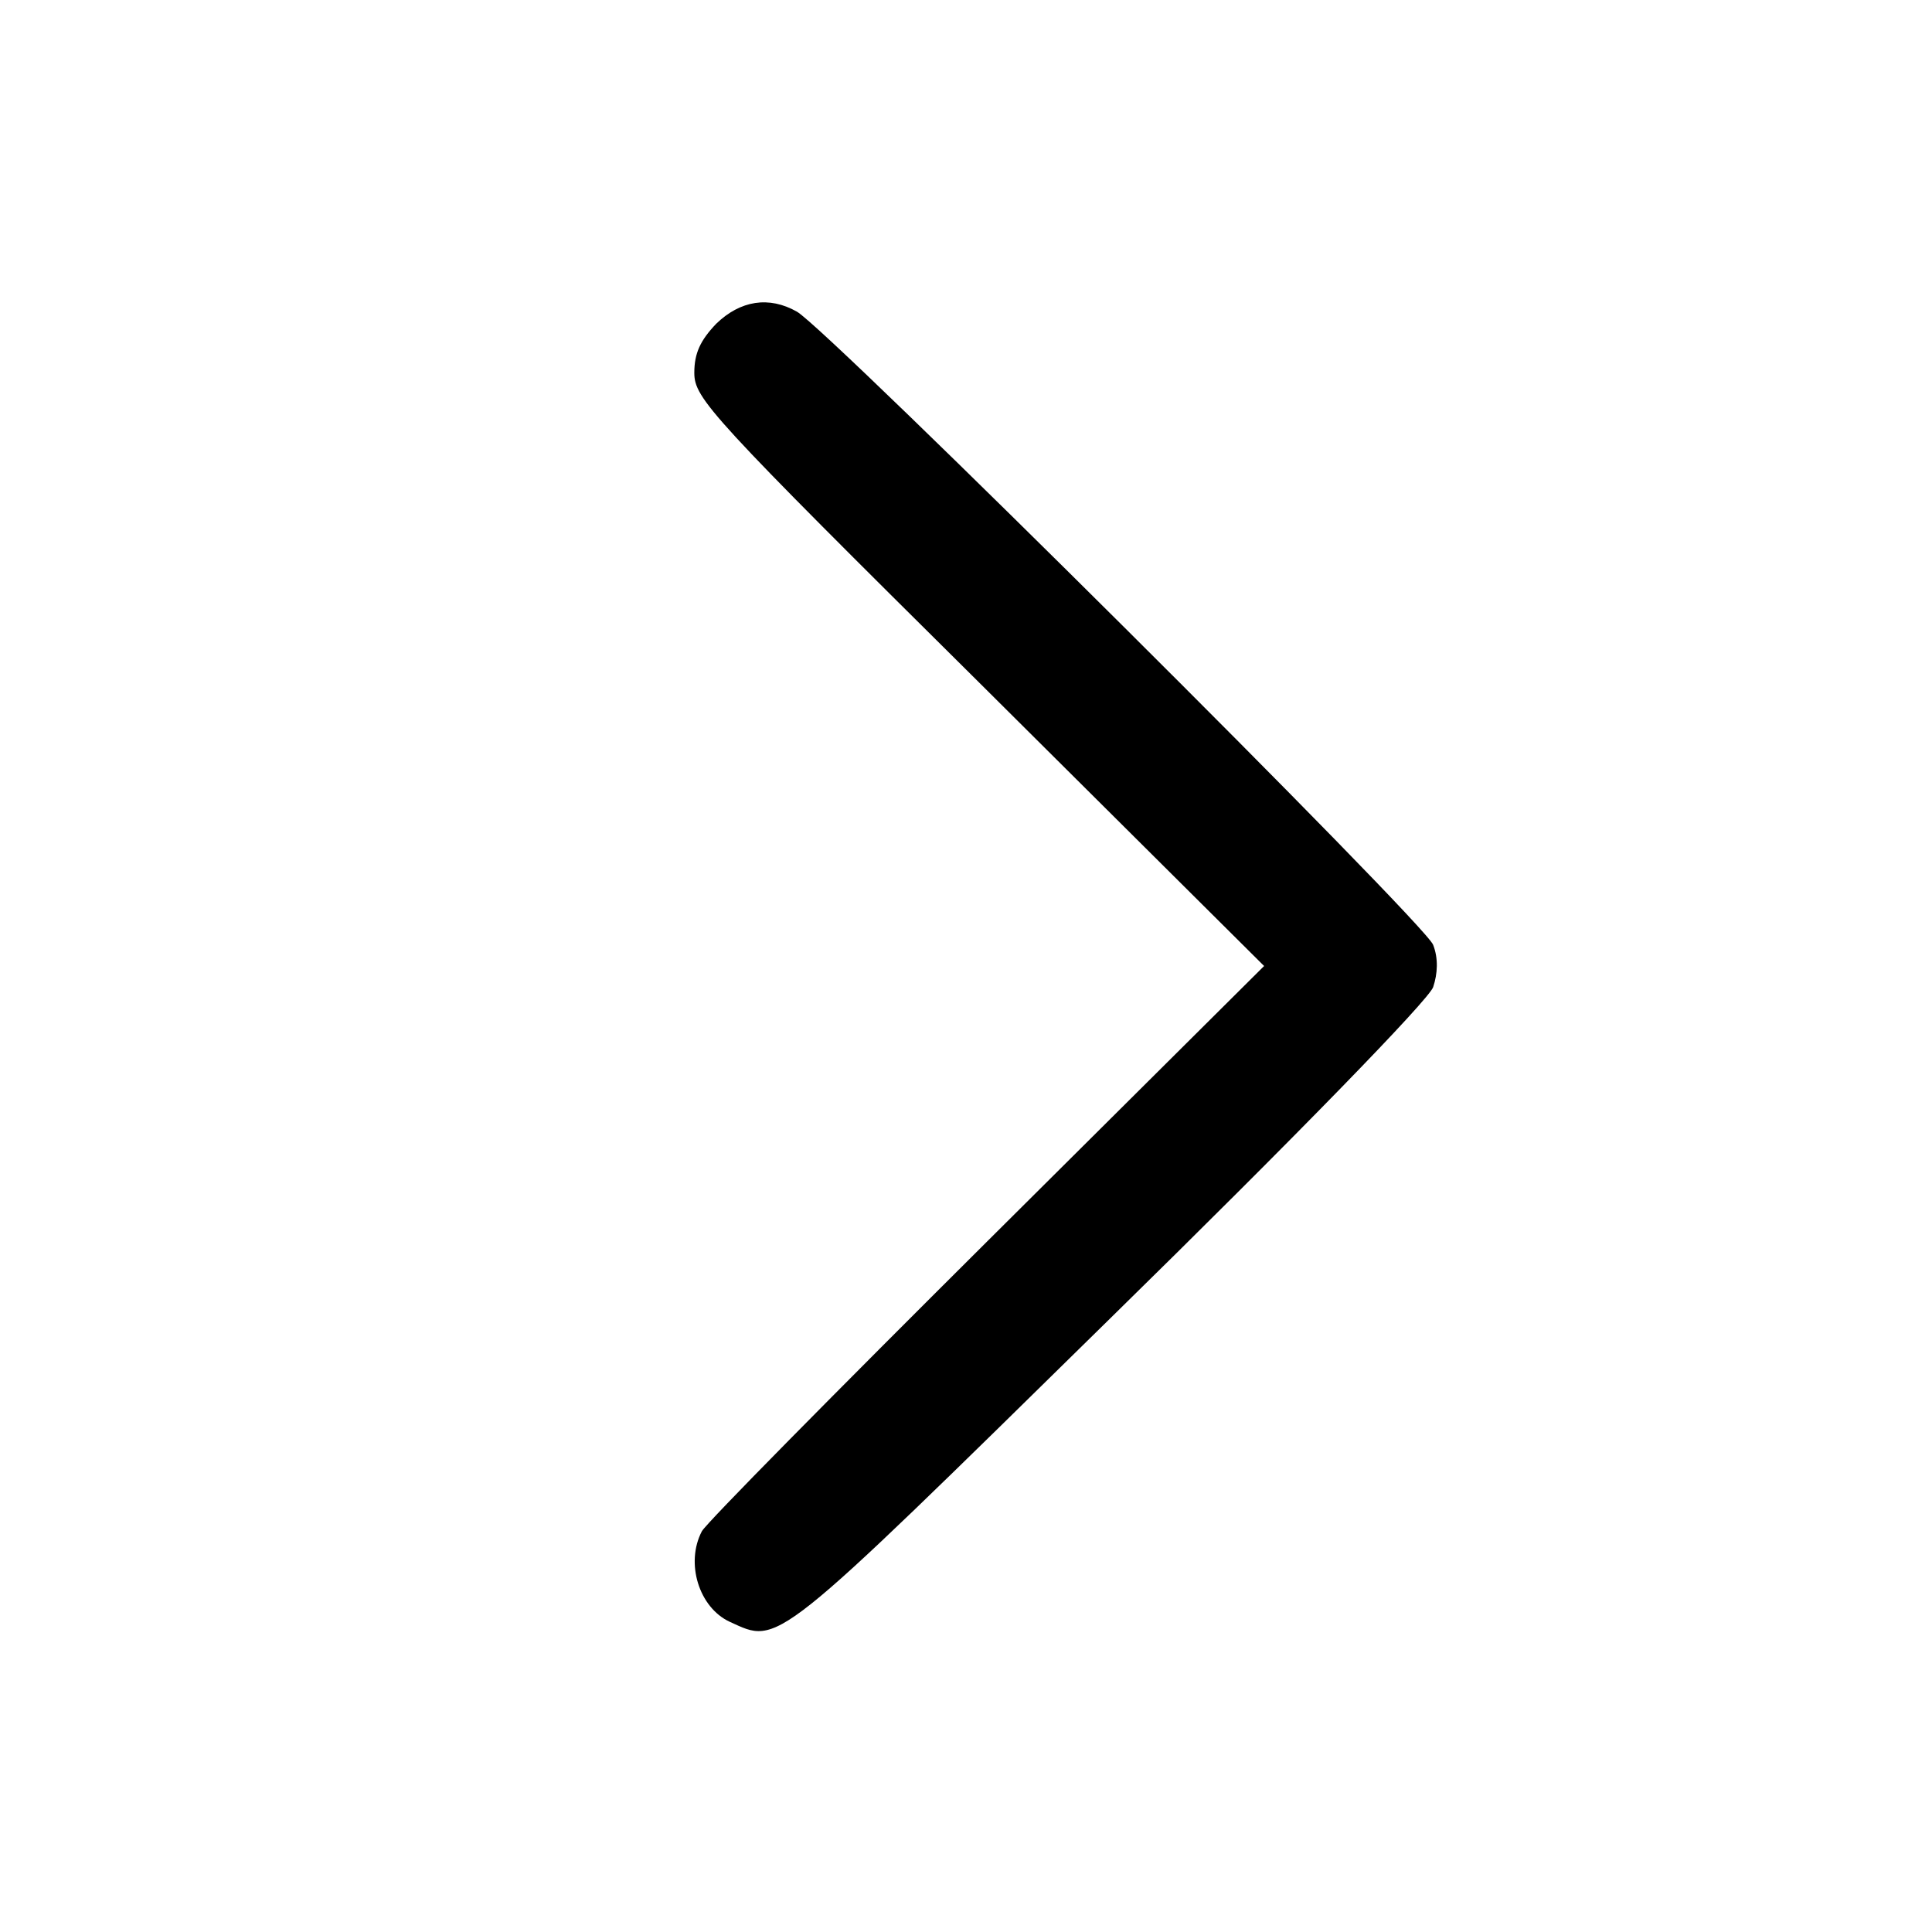
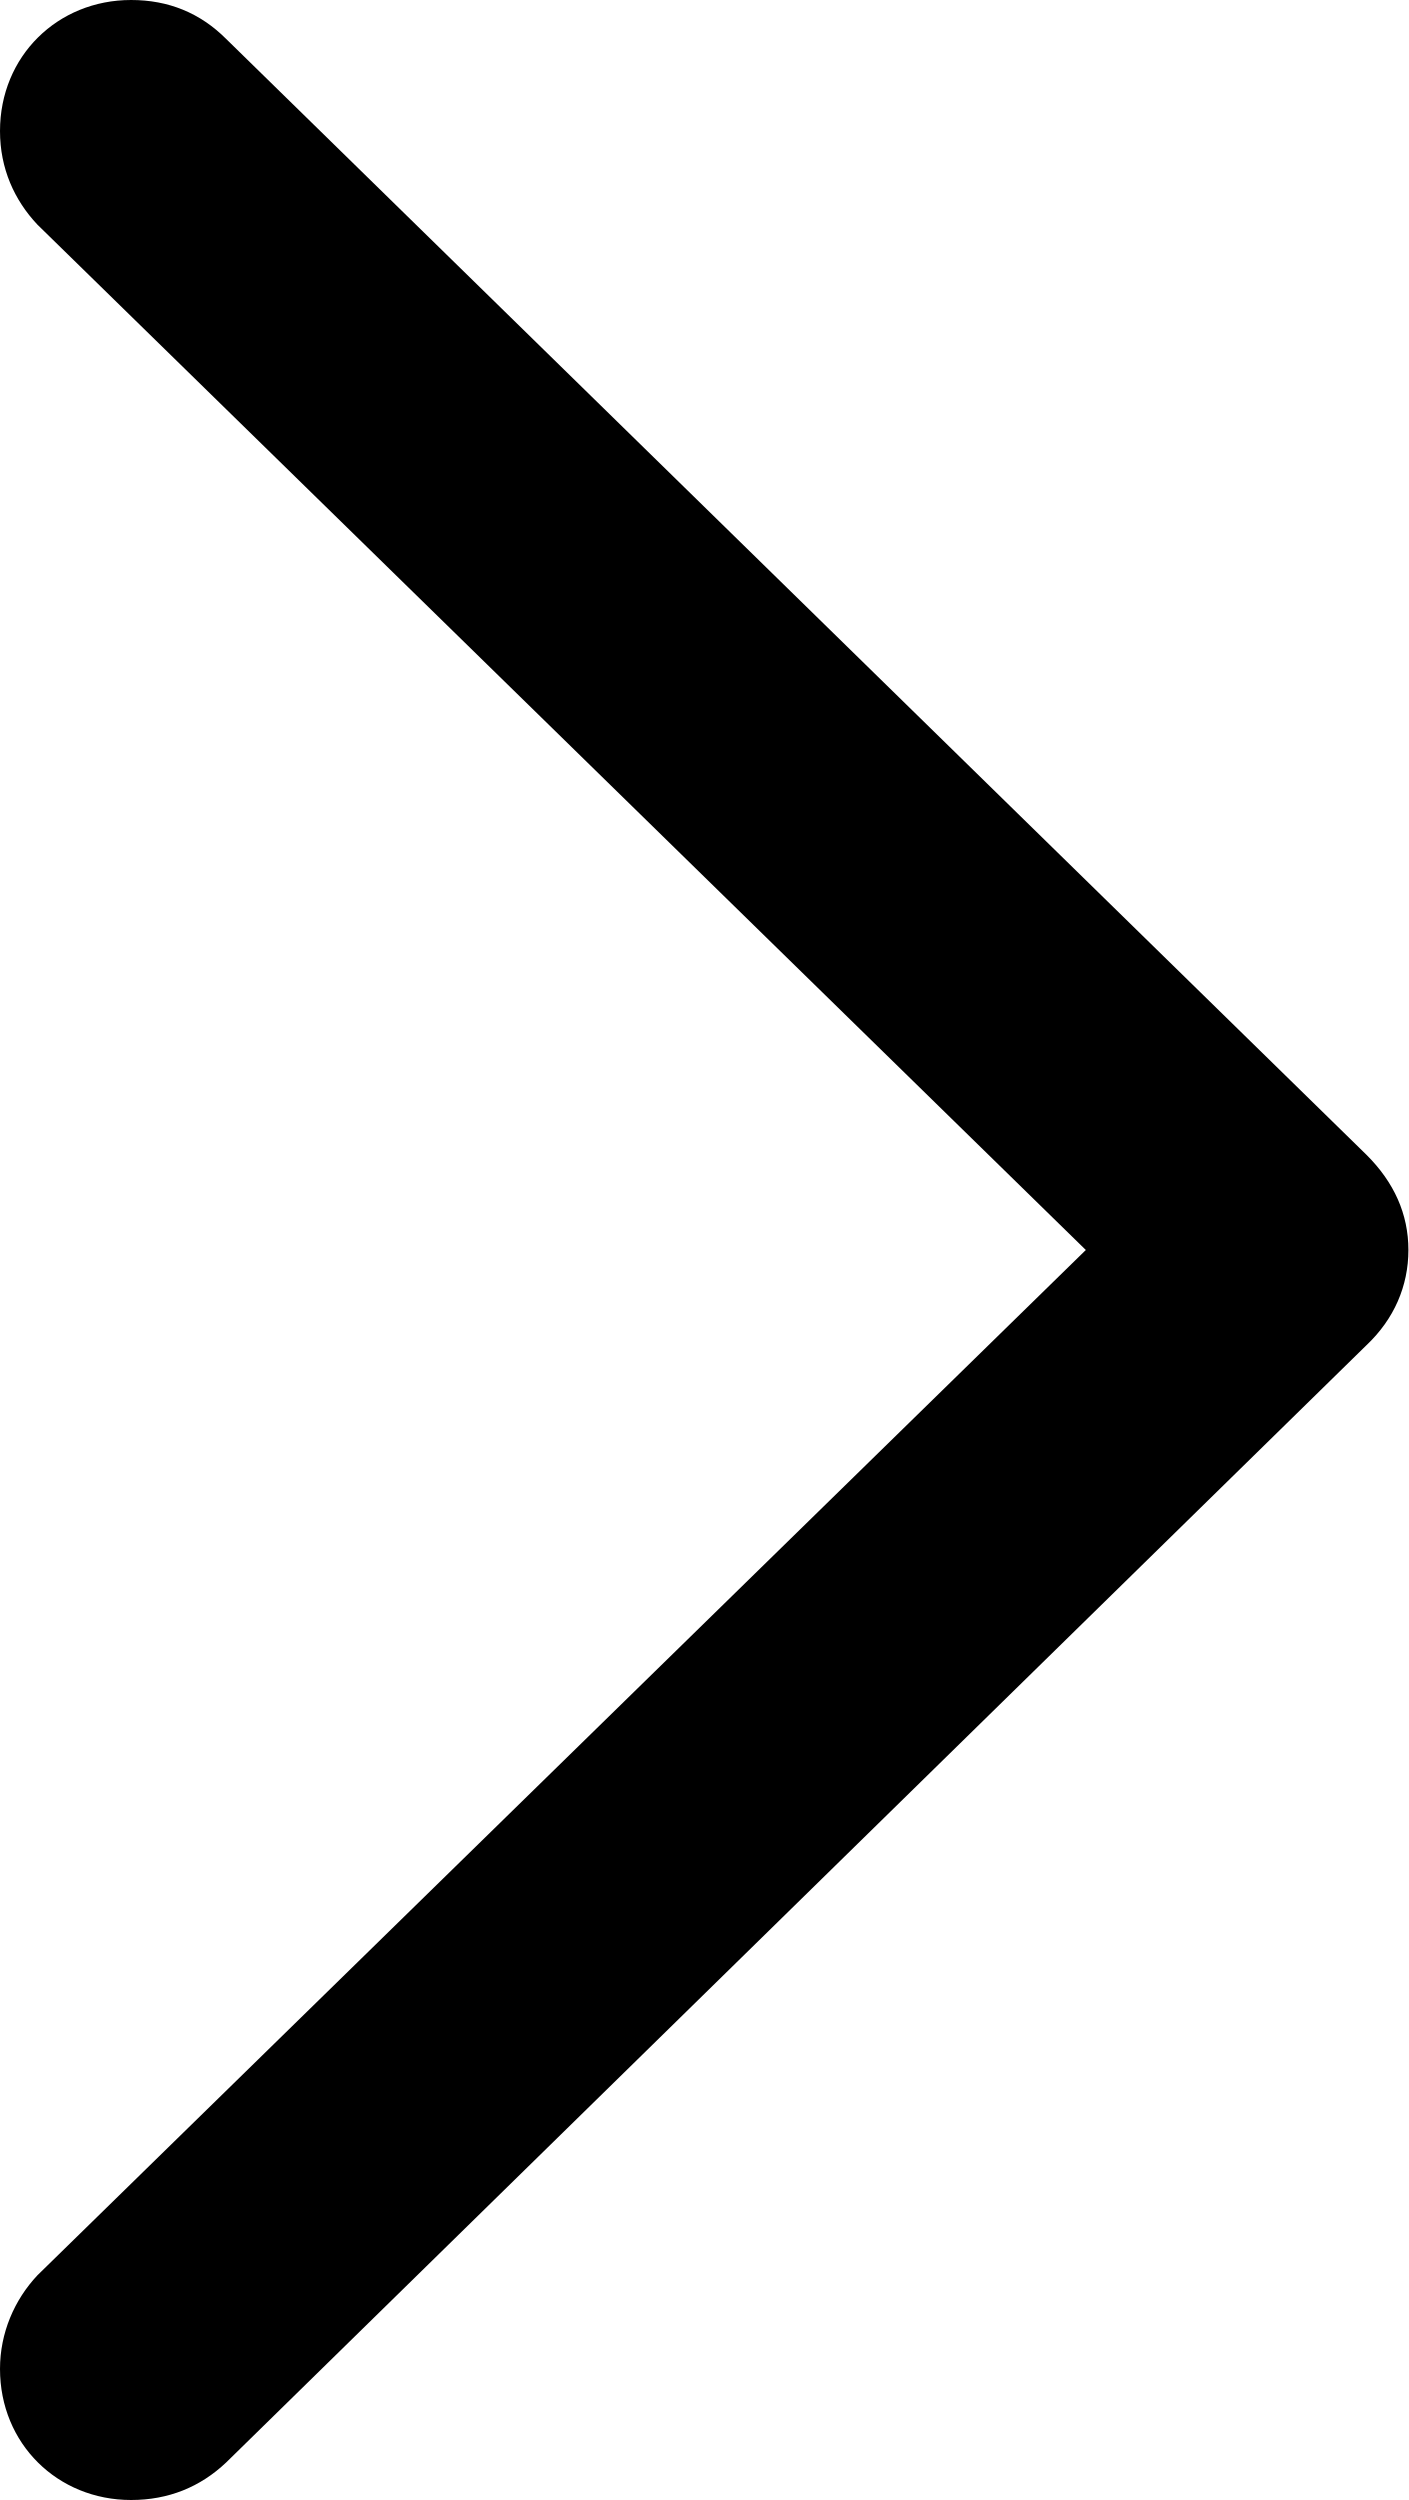
- <svg xmlns="http://www.w3.org/2000/svg" viewBox="0 0 24 24">
-   <g transform="translate(0,24) scale(0.009375,-0.009375)">
-     <path d="M949 2131 c-21 -22 -29 -39 -29 -65 0 -34 21 -57 378 -411 l377 -375 -367 -365 c-202 -201 -372 -373 -378 -384 -22 -42 -4 -101 37 -120 66 -30 54 -40 503 401 249 244 423 423 429 440 6 18 7 38 0 56 -9 27 -801 815 -843 839 -37 21 -75 15 -107 -16z" fill="black" />
-   </g>
+ <svg xmlns="http://www.w3.org/2000/svg" viewBox="0 0 22.922 40.688">
+   <path d="M22.922 20.344 C22.922 20.93 22.688 21.469 22.242 21.891 L3.68 40.078 C3.258 40.477 2.742 40.688 2.133 40.688 C0.938 40.688 0 39.773 0 38.555 C0 37.969 0.234 37.43 0.609 37.031 L17.672 20.344 L0.609 3.656 C0.234 3.258 0 2.742 0 2.133 C0 0.914 0.938 0 2.133 0 C2.742 0 3.258 0.211 3.68 0.633 L22.242 18.797 C22.688 19.242 22.922 19.758 22.922 20.344 Z" fill="black" />
</svg>
